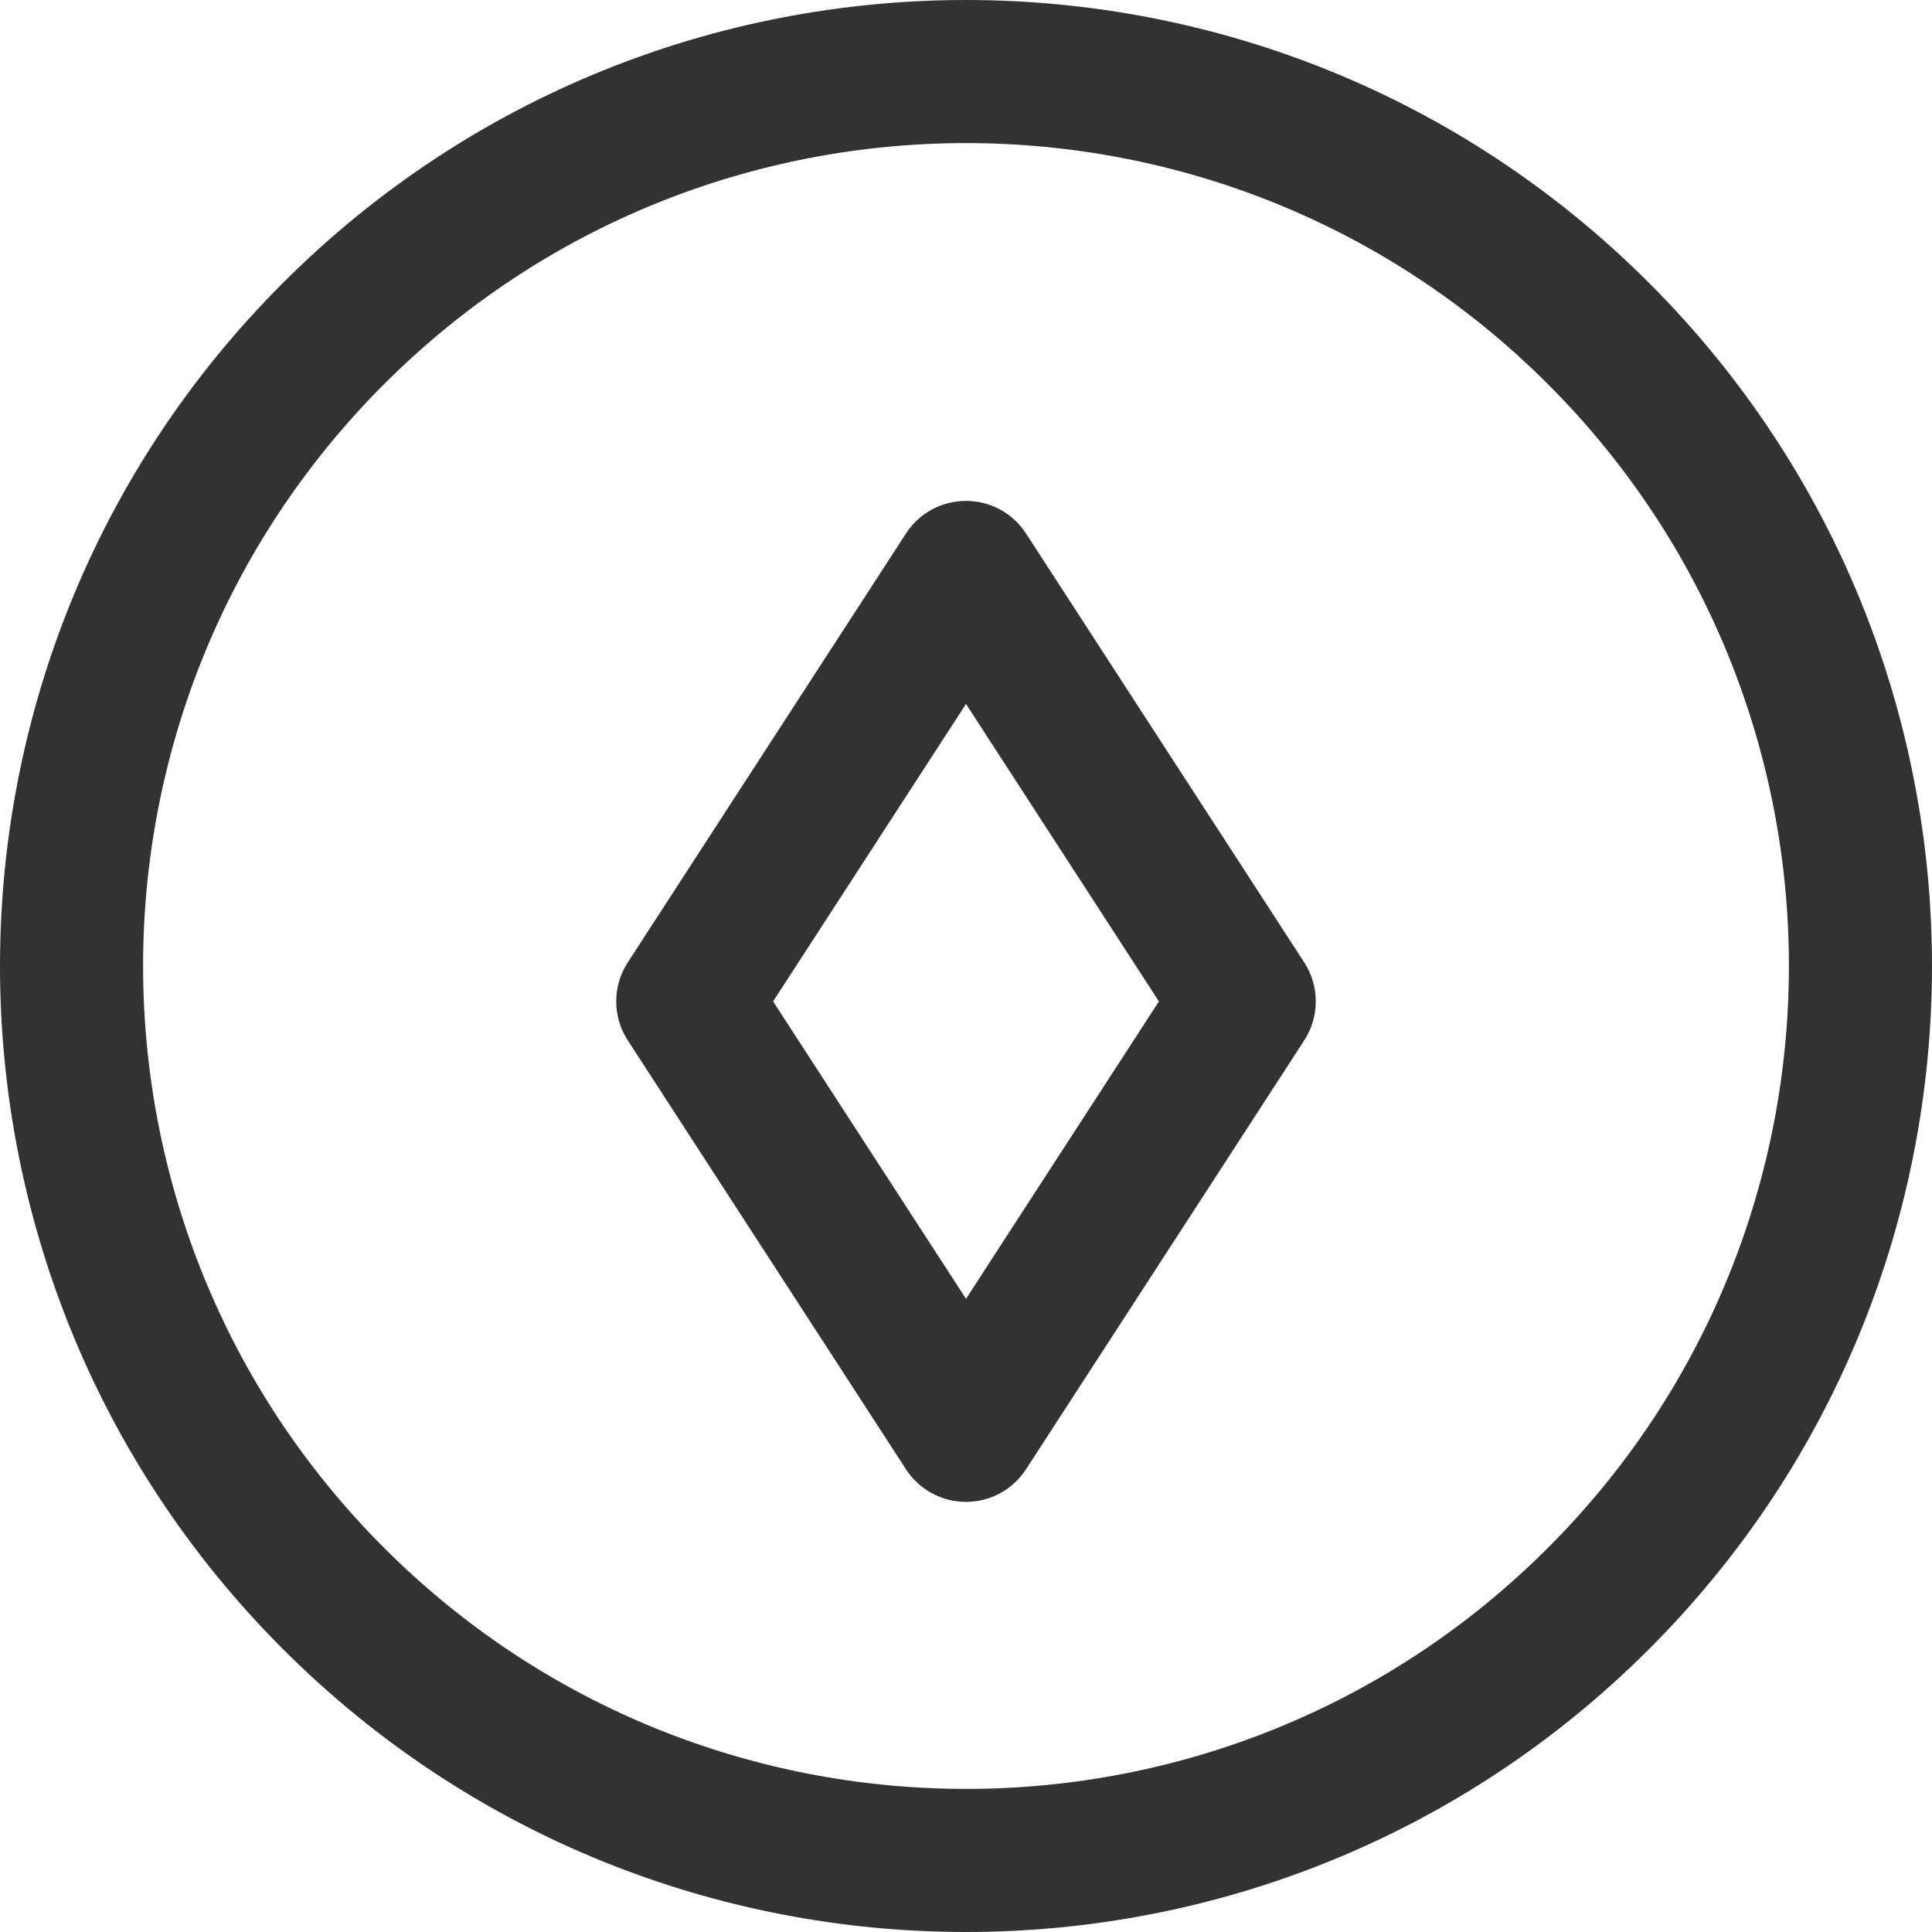
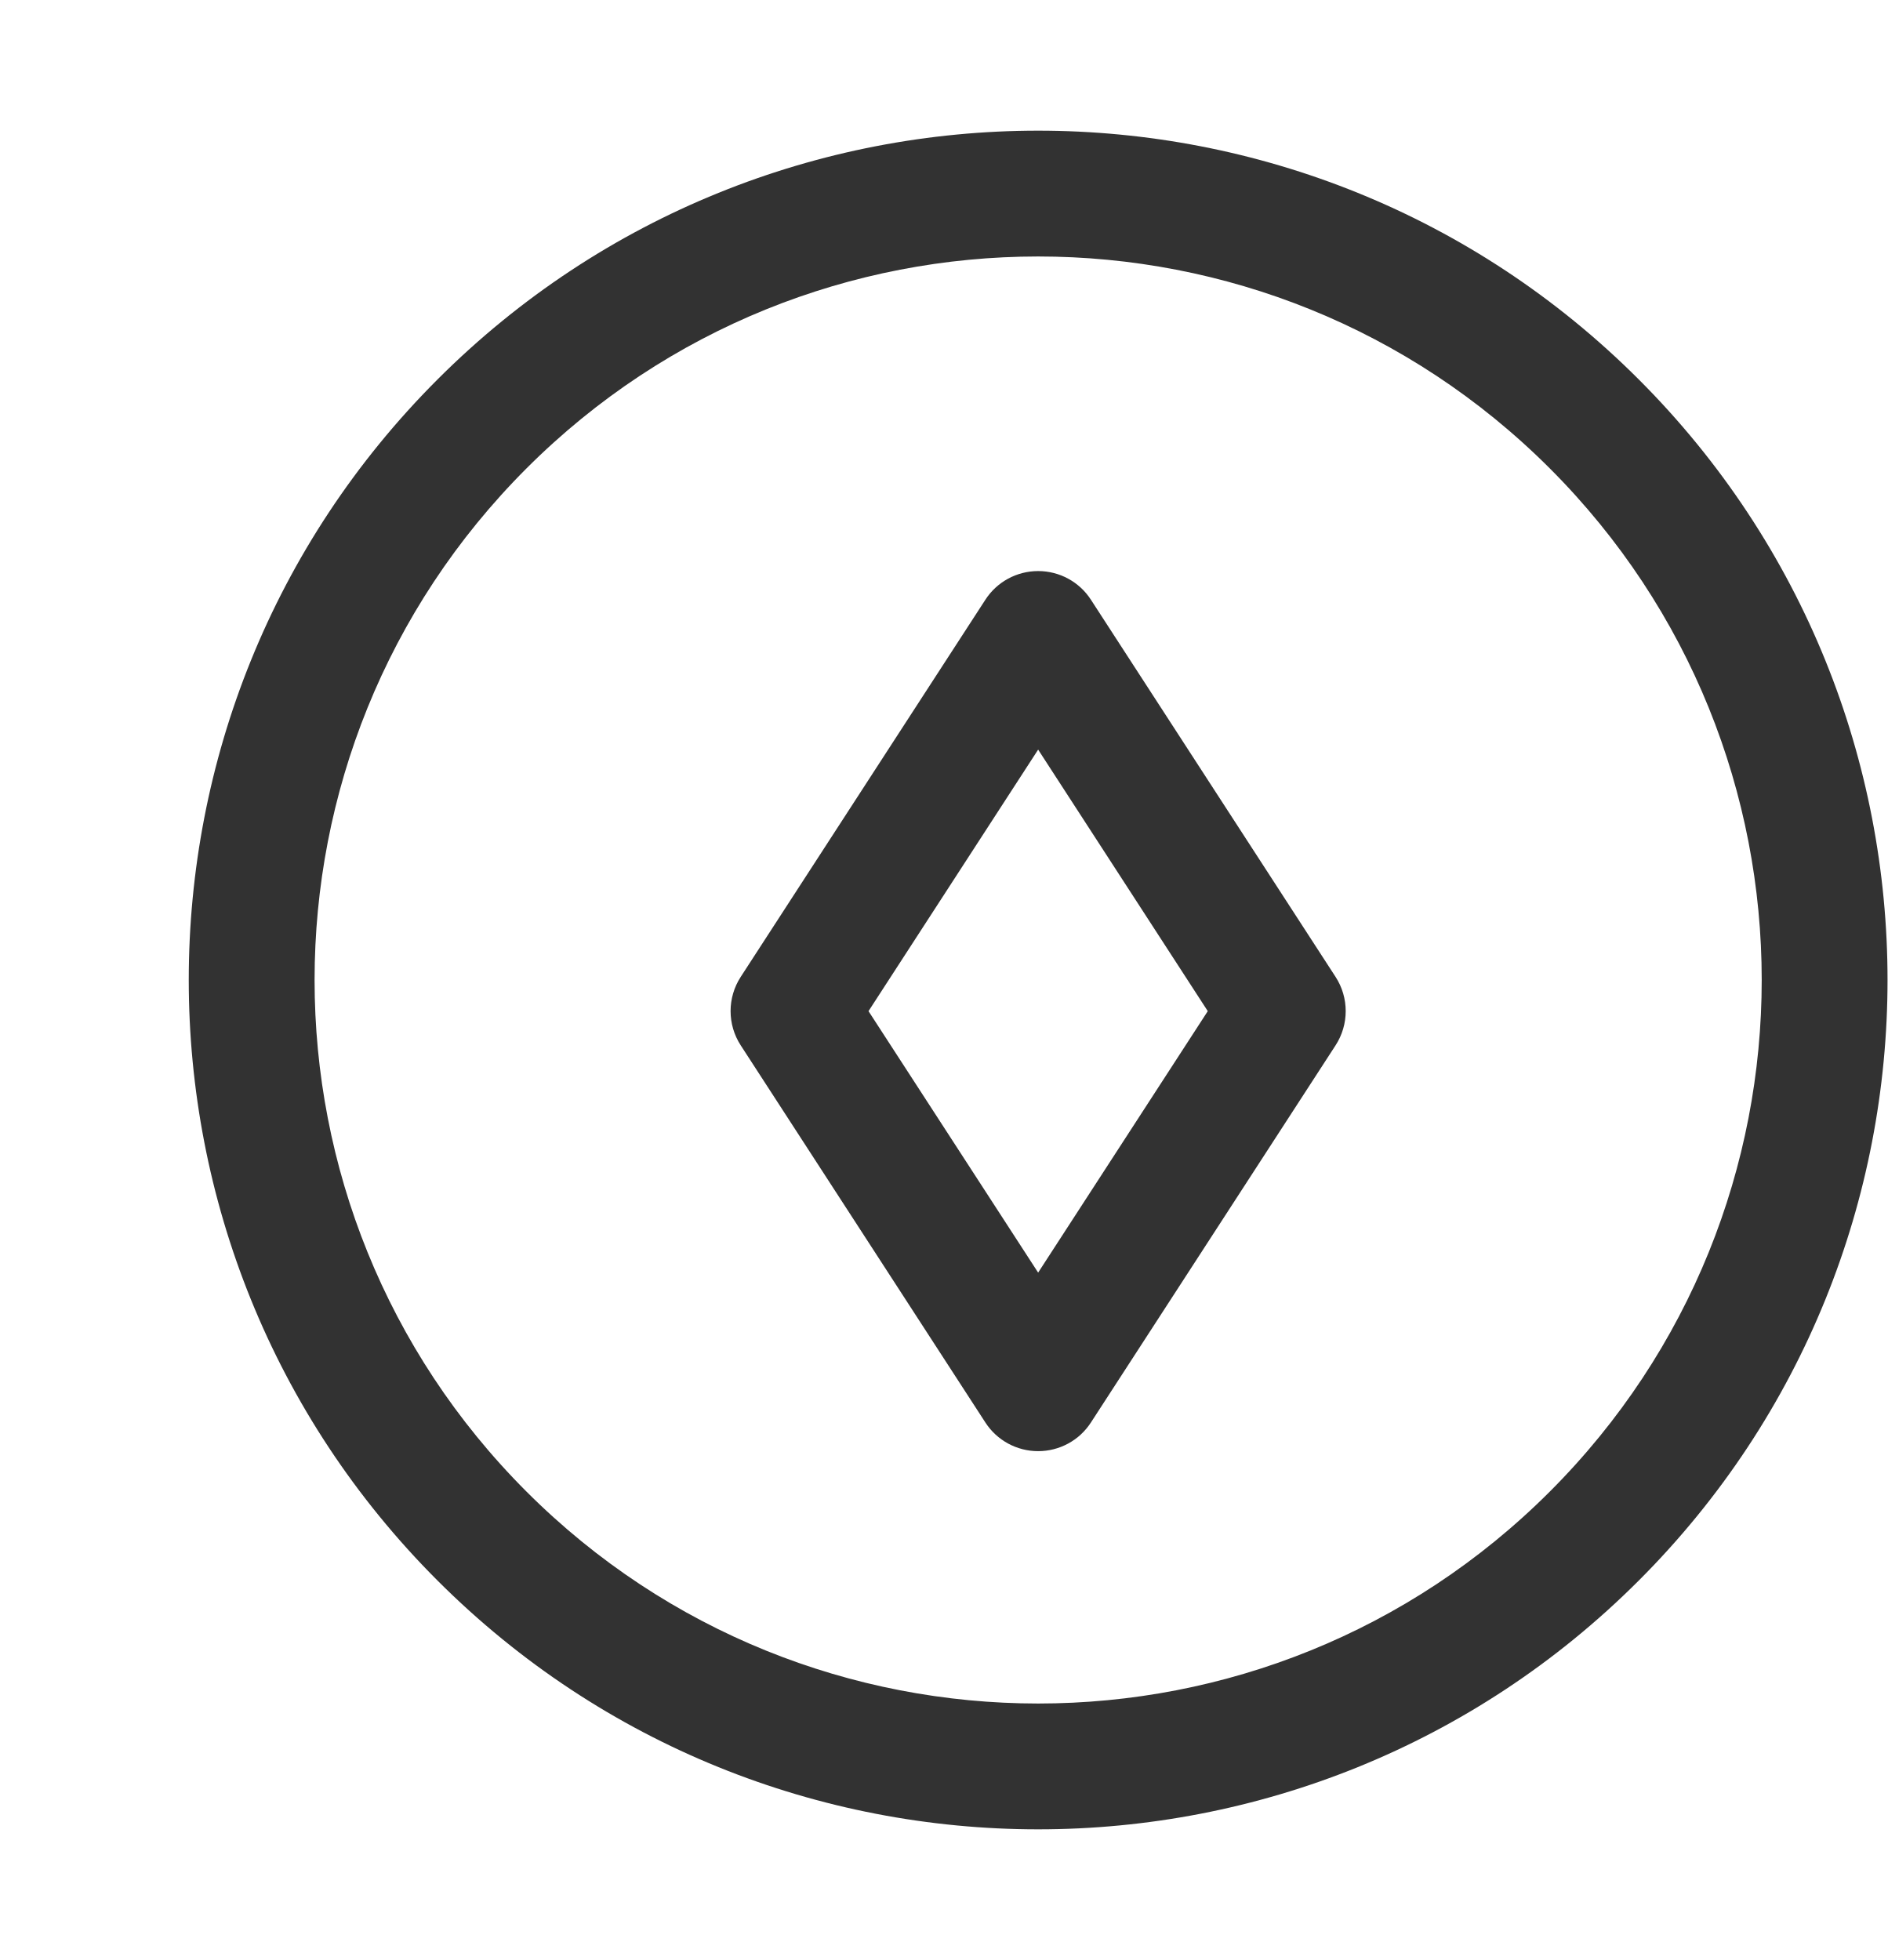
- <svg xmlns="http://www.w3.org/2000/svg" width="27" height="27" viewBox="0 0 27 27" fill="none">
+ <svg xmlns="http://www.w3.org/2000/svg" width="26" height="27" viewBox="-3 0 30 27" fill="none">
  <path fill-rule="evenodd" clip-rule="evenodd" d="M13.5 7C13.839 7 14.155 7.171 14.339 7.456L18.227 13.45C18.442 13.781 18.442 14.208 18.227 14.539L14.339 20.533C14.155 20.818 13.839 20.989 13.5 20.989C13.161 20.989 12.845 20.818 12.661 20.533L8.773 14.539C8.558 14.208 8.558 13.781 8.773 13.45L12.661 7.456C12.845 7.171 13.161 7 13.5 7ZM13.5 9.838L10.804 13.995L13.5 18.151L16.196 13.995L13.5 9.838Z" fill="#323232" />
  <path fill-rule="evenodd" clip-rule="evenodd" d="M21.632 5.368C17.141 0.877 9.859 0.877 5.368 5.368L4.661 4.661L5.368 5.368C0.877 9.859 0.877 17.141 5.368 21.632C9.859 26.123 17.141 26.123 21.632 21.632C26.123 17.141 26.123 9.859 21.632 5.368ZM3.954 3.954C9.226 -1.318 17.774 -1.318 23.046 3.954C28.318 9.226 28.318 17.774 23.046 23.046C17.774 28.318 9.226 28.318 3.954 23.046C-1.318 17.774 -1.318 9.226 3.954 3.954Z" fill="#323232" />
</svg>
